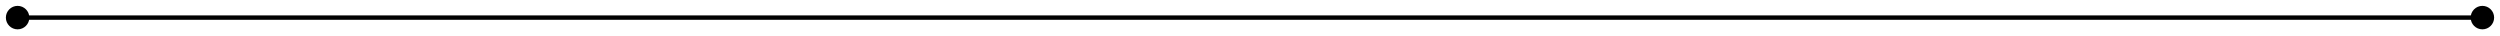
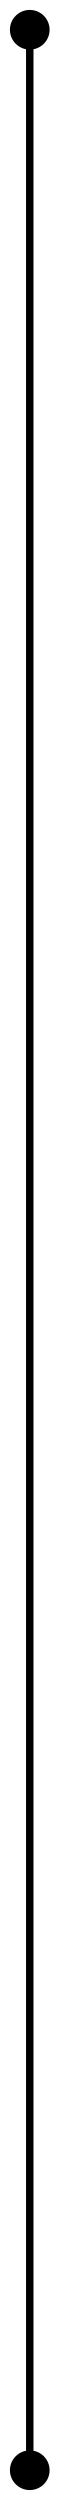
- <svg xmlns="http://www.w3.org/2000/svg" width="284" height="4" viewBox="0 0 284 4" fill="none">
-   <path d="M0.667 2C0.667 2.736 1.264 3.333 2 3.333C2.736 3.333 3.333 2.736 3.333 2C3.333 1.264 2.736 0.667 2 0.667C1.264 0.667 0.667 1.264 0.667 2ZM280.667 2C280.667 2.736 281.264 3.333 282 3.333C282.736 3.333 283.333 2.736 283.333 2C283.333 1.264 282.736 0.667 282 0.667C281.264 0.667 280.667 1.264 280.667 2ZM2 2.25L282 2.25V1.75L2 1.75V2.25Z" fill="black" />
+ <svg xmlns="http://www.w3.org/2000/svg" width="4" height="168" viewBox="0 0 4 168" fill="none">
+   <path d="M2 167.333C2.736 167.333 3.333 166.736 3.333 166C3.333 165.264 2.736 164.667 2 164.667C1.264 164.667 0.667 165.264 0.667 166C0.667 166.736 1.264 167.333 2 167.333ZM2 3.333C2.736 3.333 3.333 2.736 3.333 2C3.333 1.264 2.736 0.667 2 0.667C1.264 0.667 0.667 1.264 0.667 2C0.667 2.736 1.264 3.333 2 3.333ZM2.25 166L2.25 2H1.75L1.75 166H2.25Z" fill="black" />
</svg>
